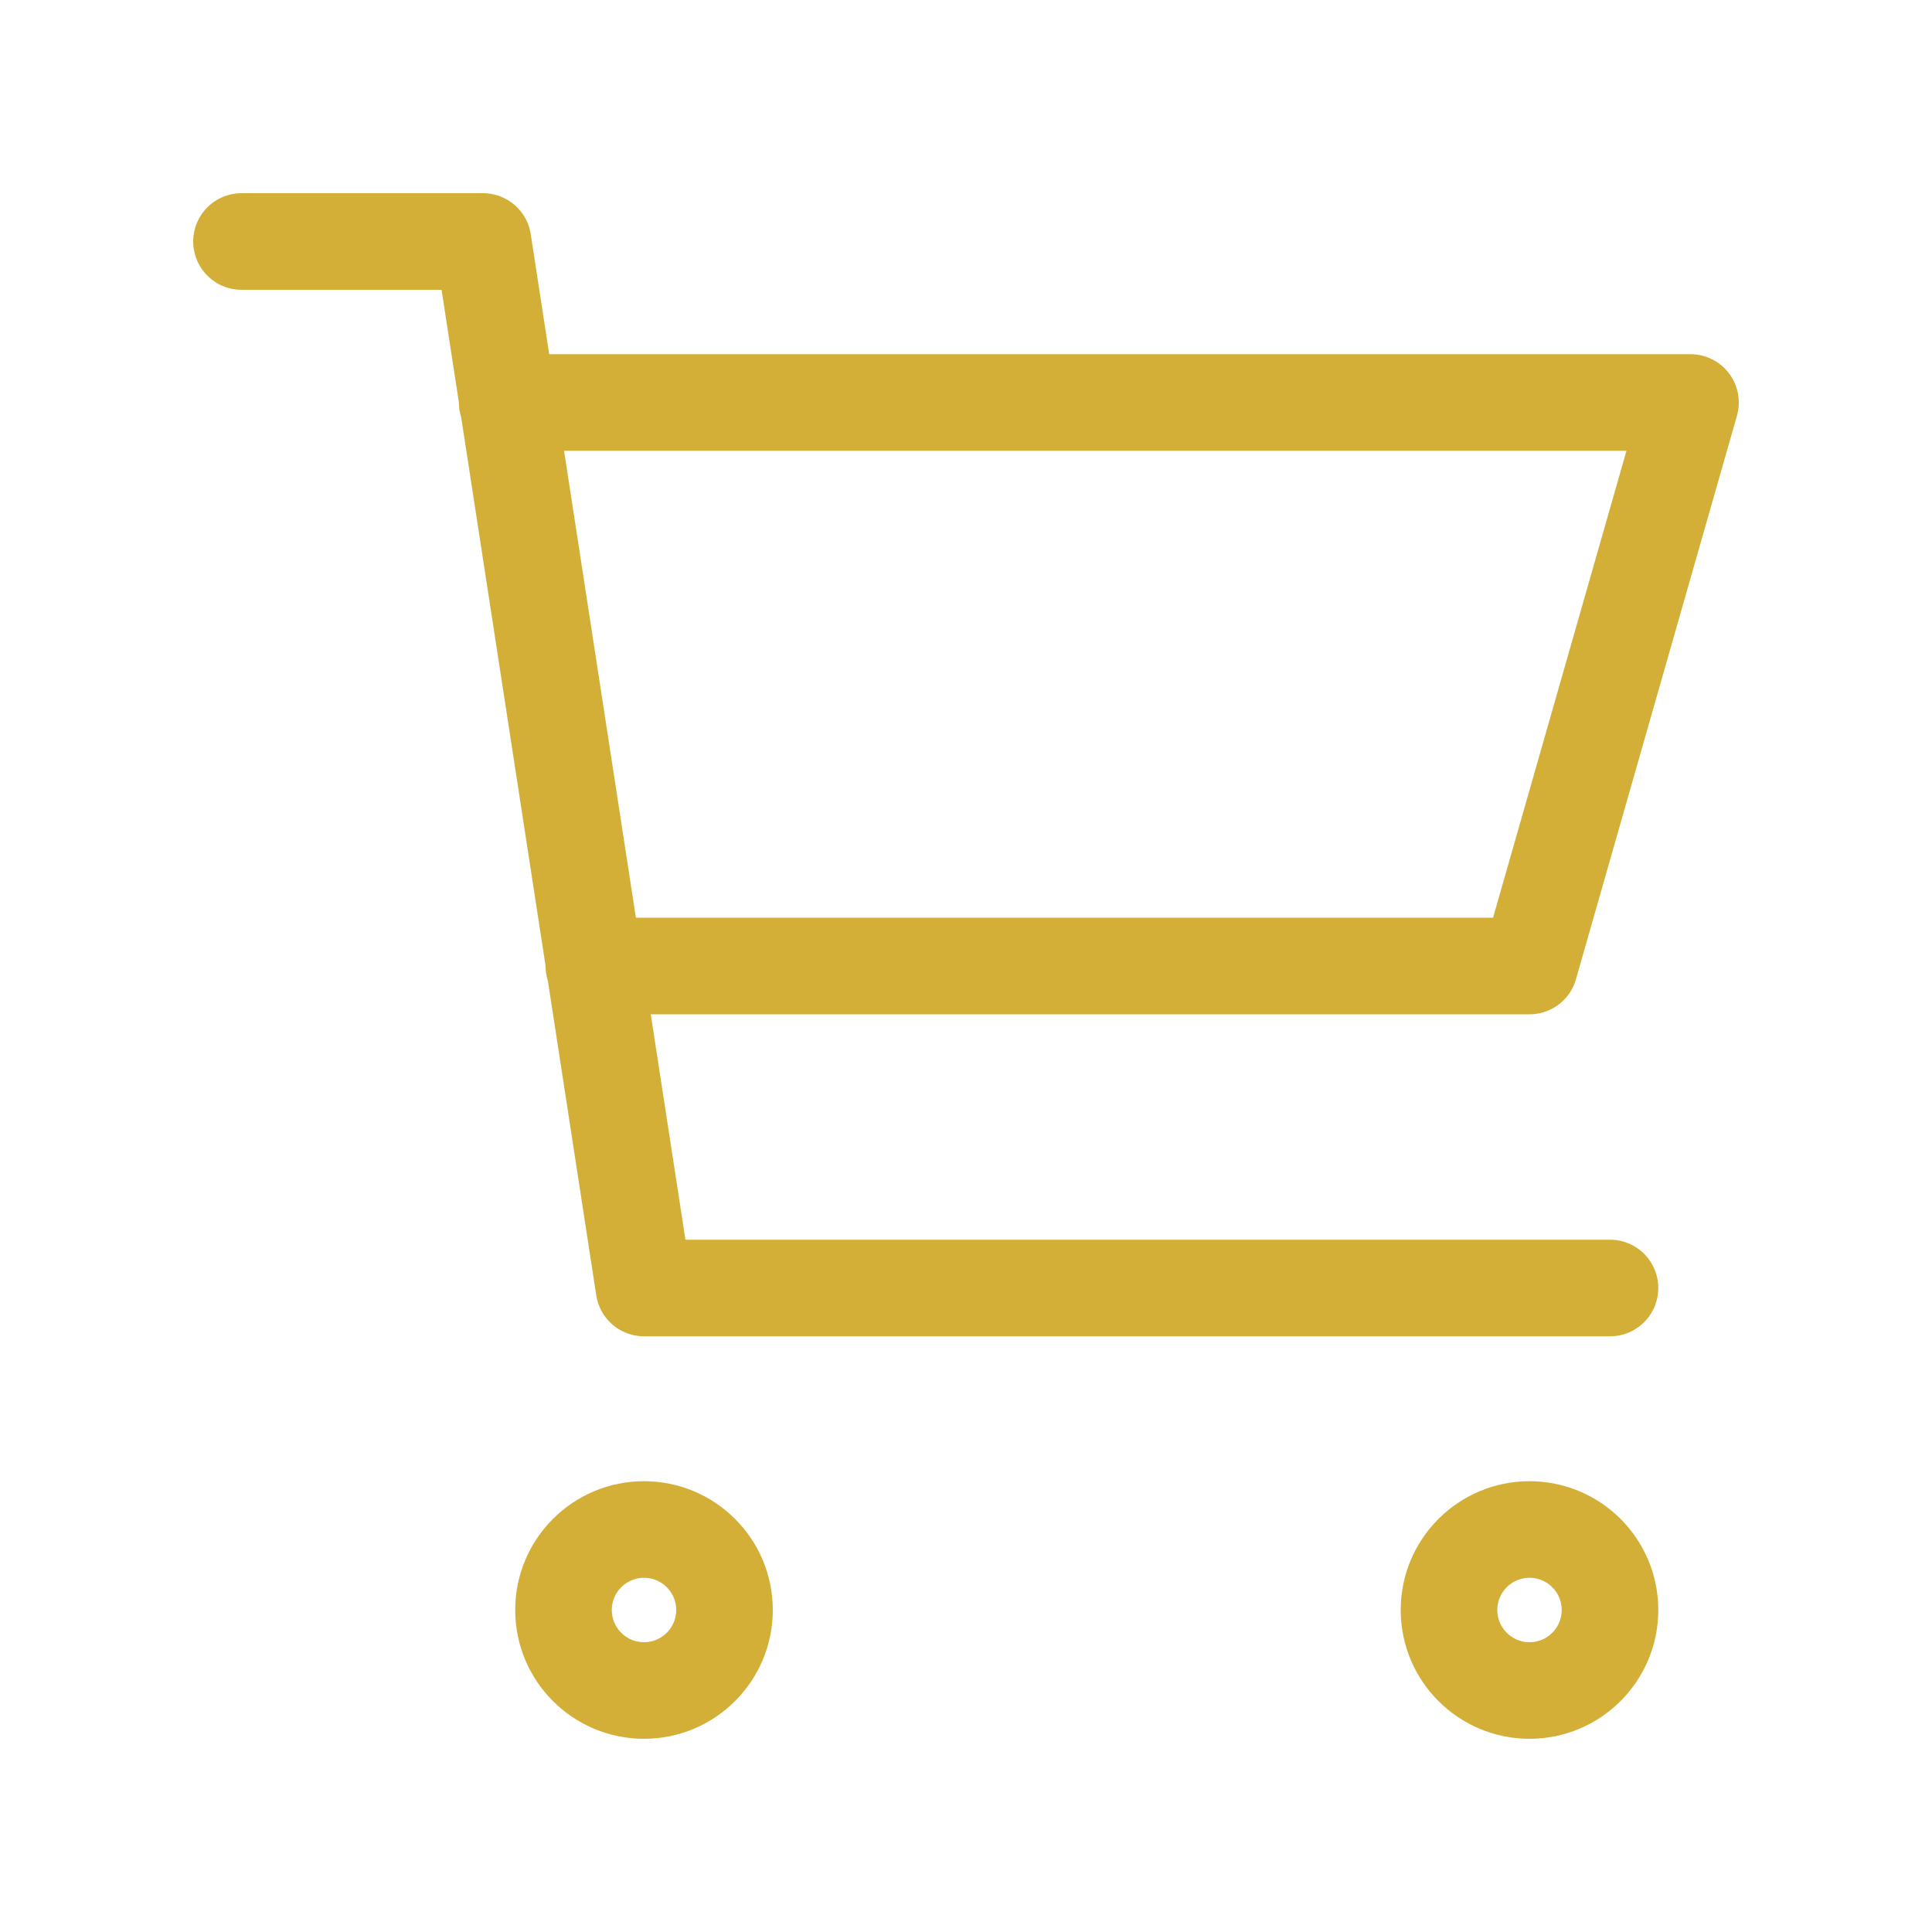
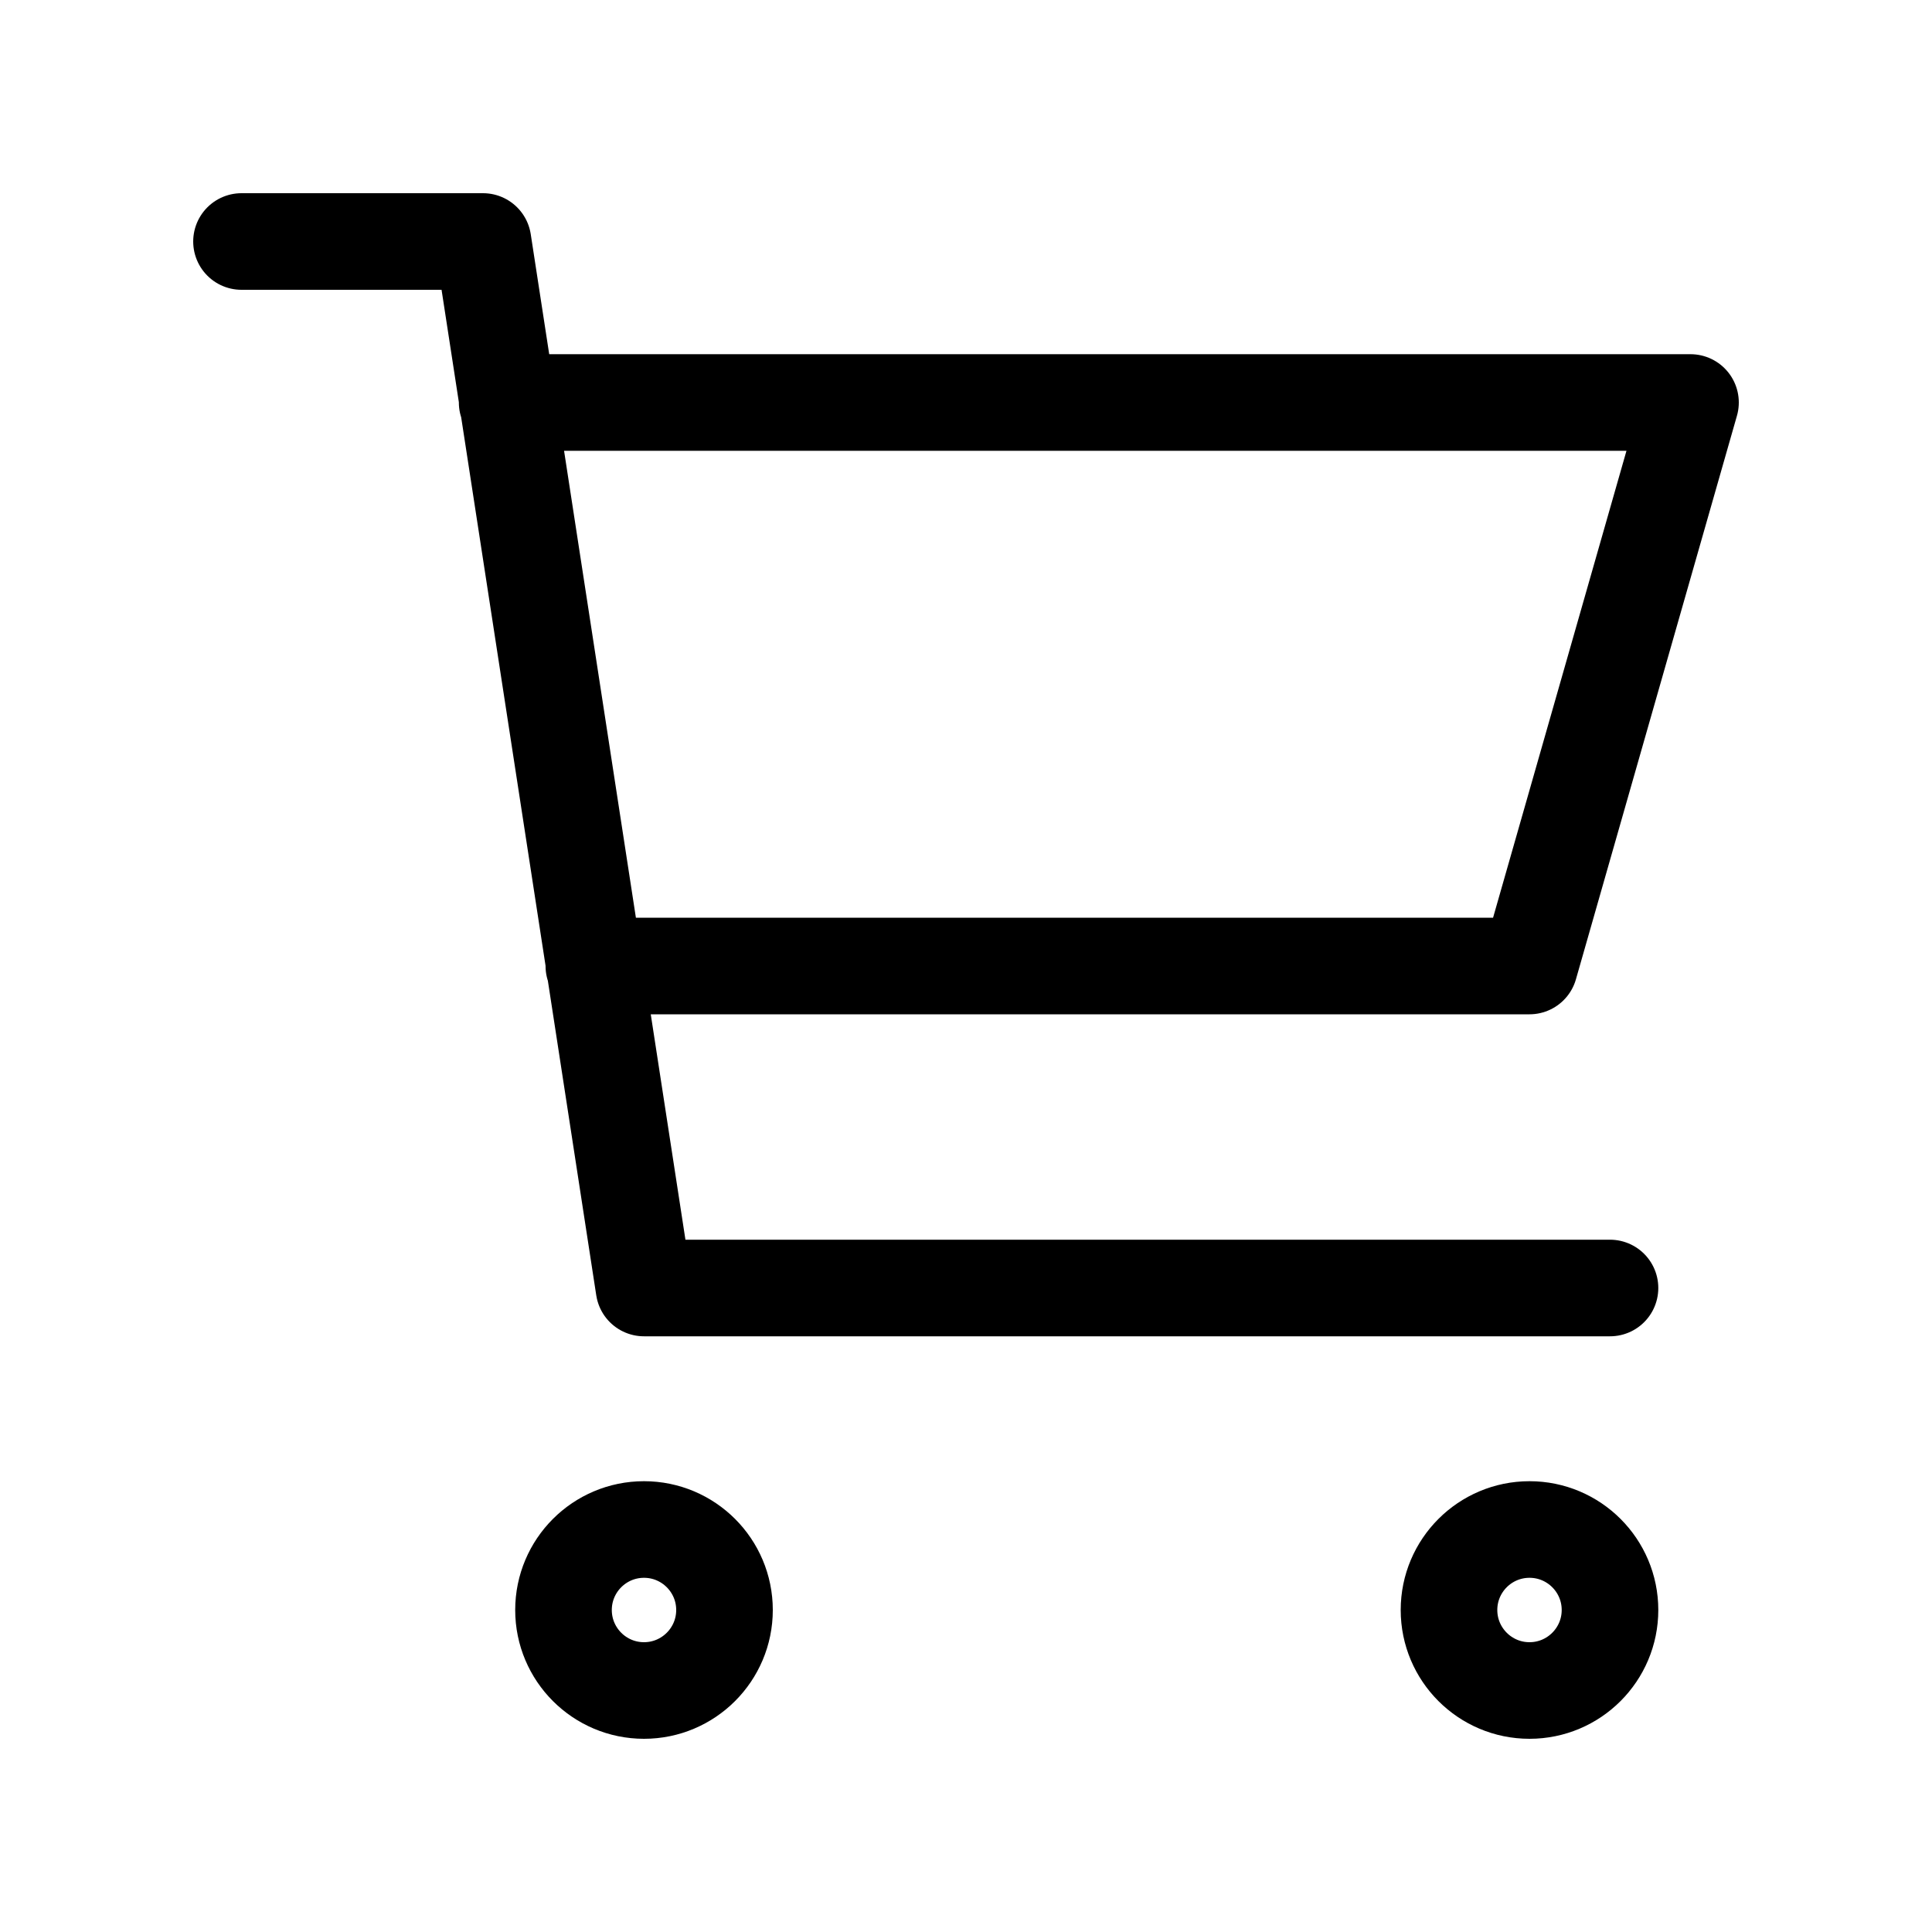
<svg xmlns="http://www.w3.org/2000/svg" width="40px" height="40px" viewBox="0 0 24 24" fill="none">
-   <path d="M6.3 5H21L19 12H7.377M20 16H8L6 3H3M9 20C9 20.552 8.552 21 8 21C7.448 21 7 20.552 7 20C7 19.448 7.448 19 8 19C8.552 19 9 19.448 9 20ZM20 20C20 20.552 19.552 21 19 21C18.448 21 18 20.552 18 20C18 19.448 18.448 19 19 19C19.552 19 20 19.448 20 20Z" stroke="#d4af37" stroke-width="1.2" stroke-linecap="round" stroke-linejoin="round" />
+   <path d="M6.3 5H21L19 12H7.377M20 16H8L6 3H3M9 20C9 20.552 8.552 21 8 21C7.448 21 7 20.552 7 20C7 19.448 7.448 19 8 19C8.552 19 9 19.448 9 20ZM20 20C20 20.552 19.552 21 19 21C18.448 21 18 20.552 18 20C18 19.448 18.448 19 19 19C19.552 19 20 19.448 20 20Z" stroke="#000" stroke-width="1.2" stroke-linecap="round" stroke-linejoin="round" />
</svg>
